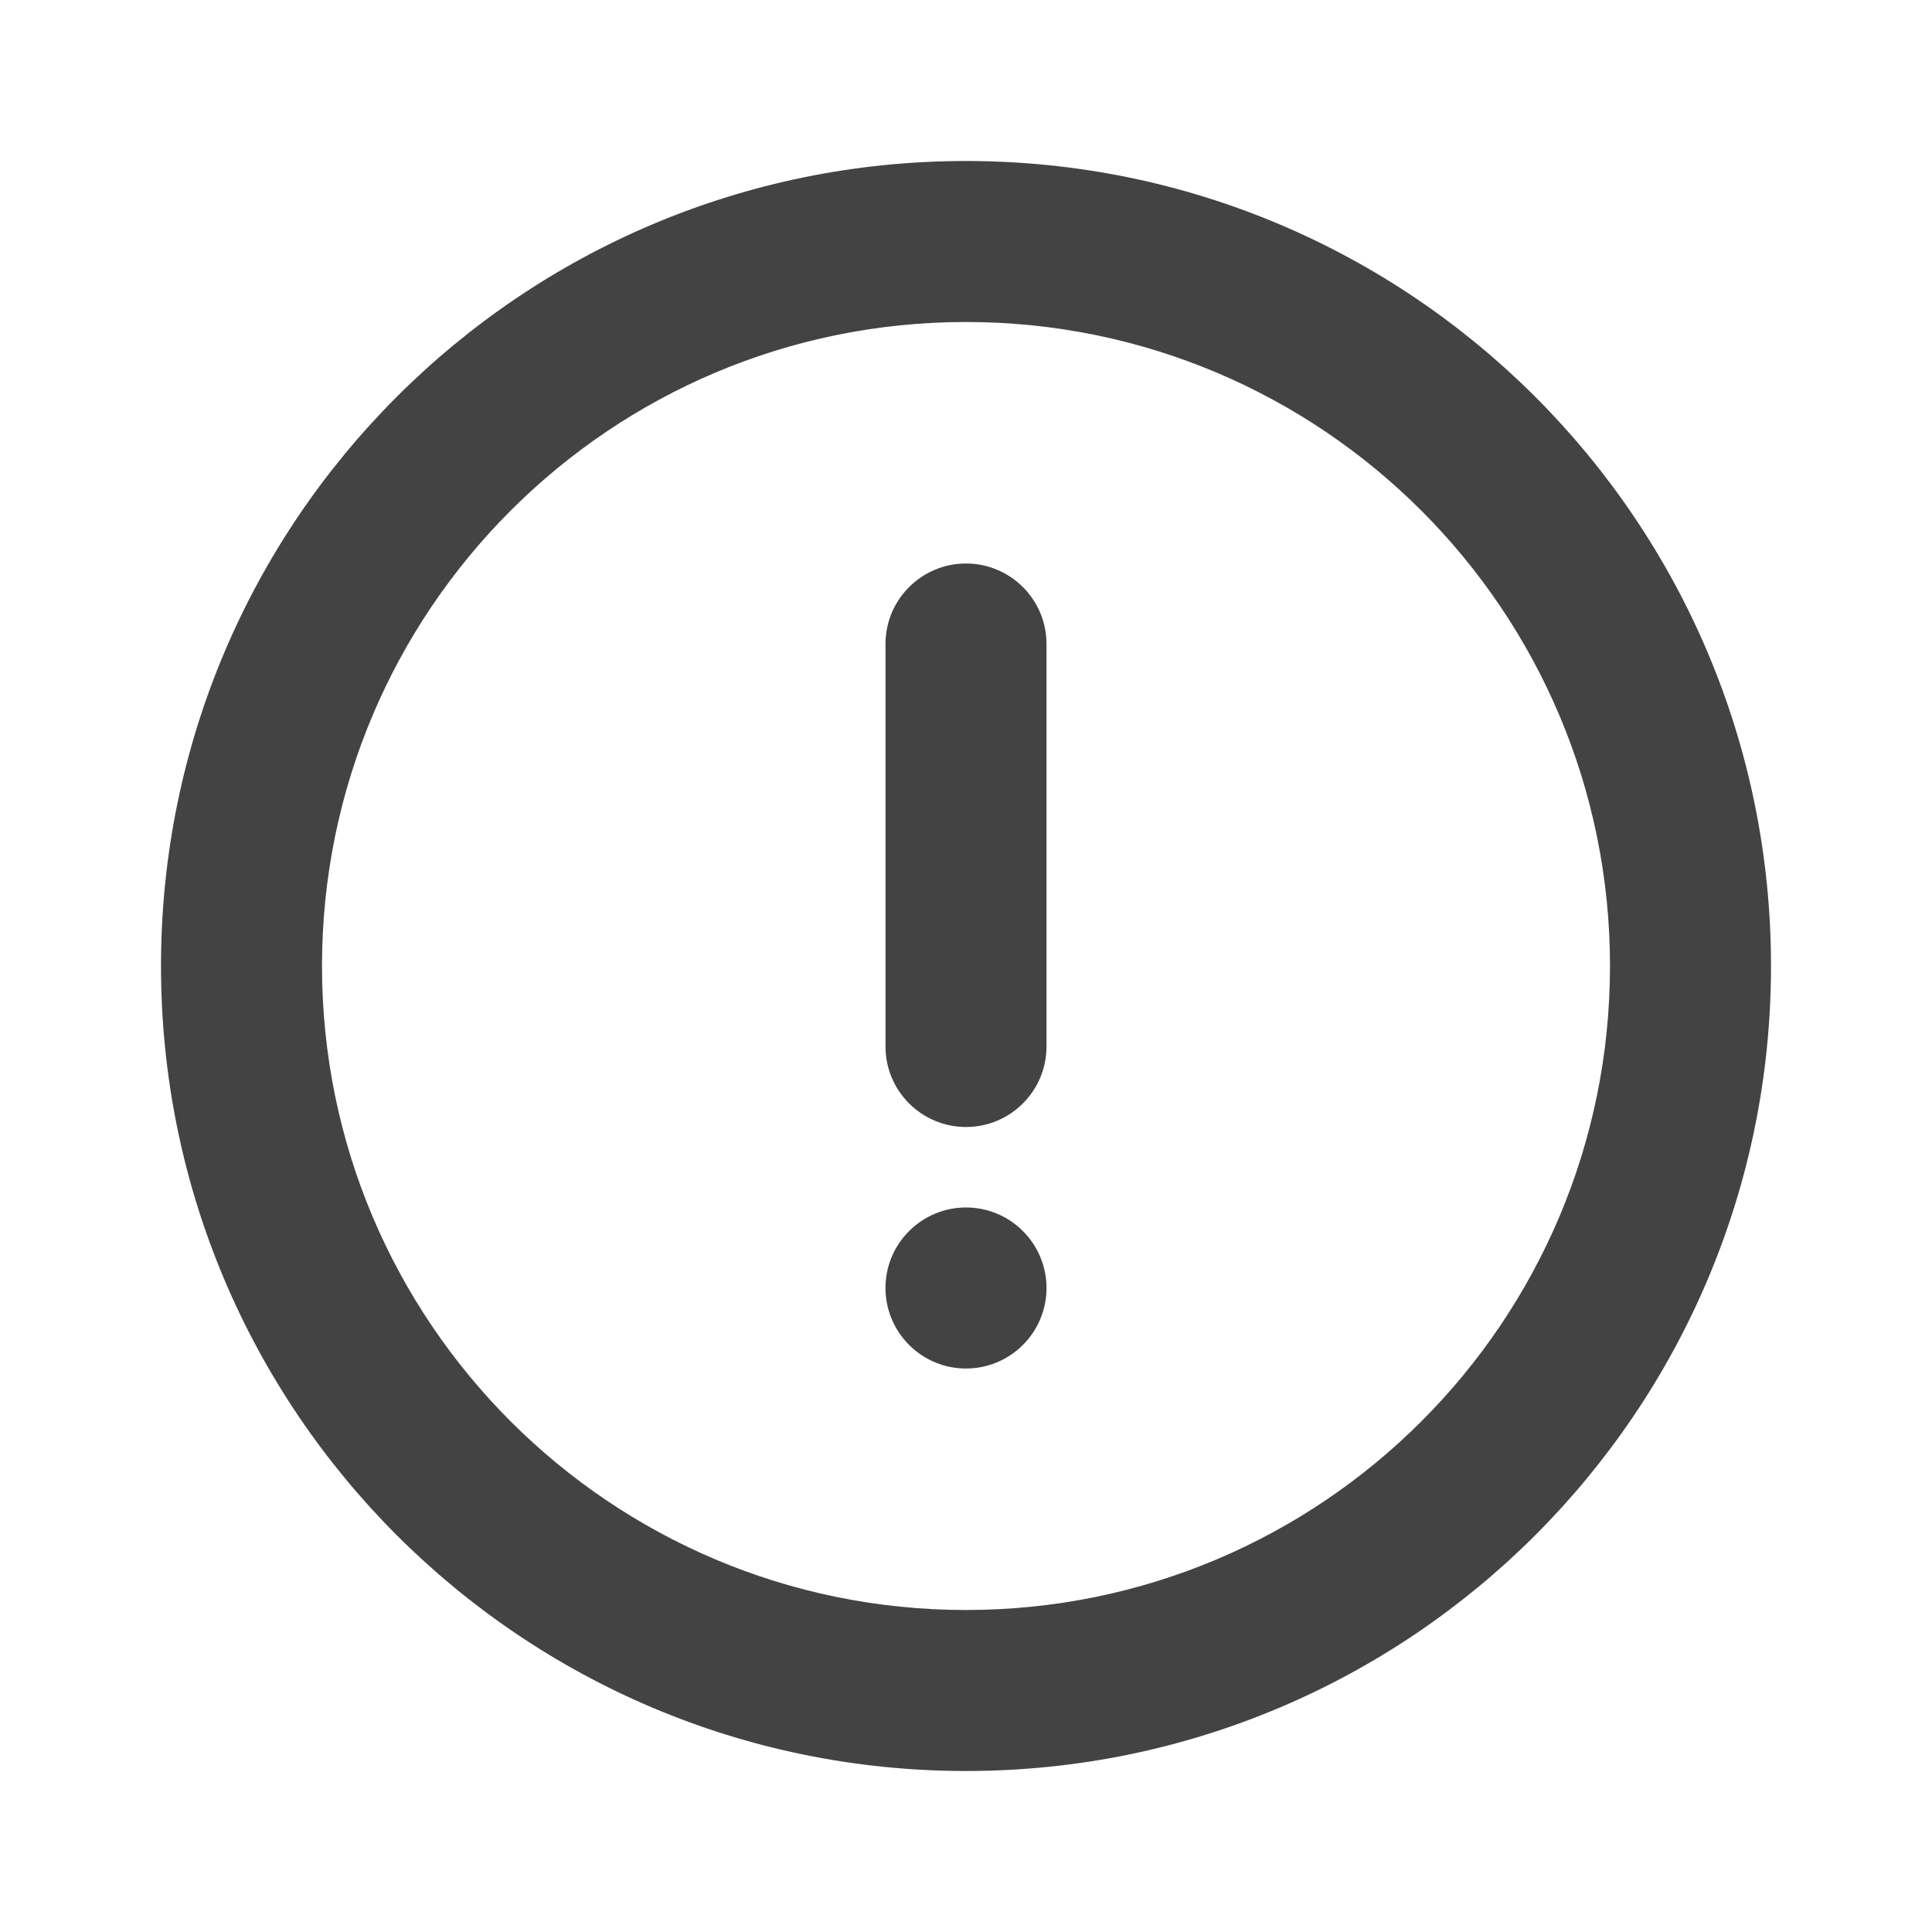
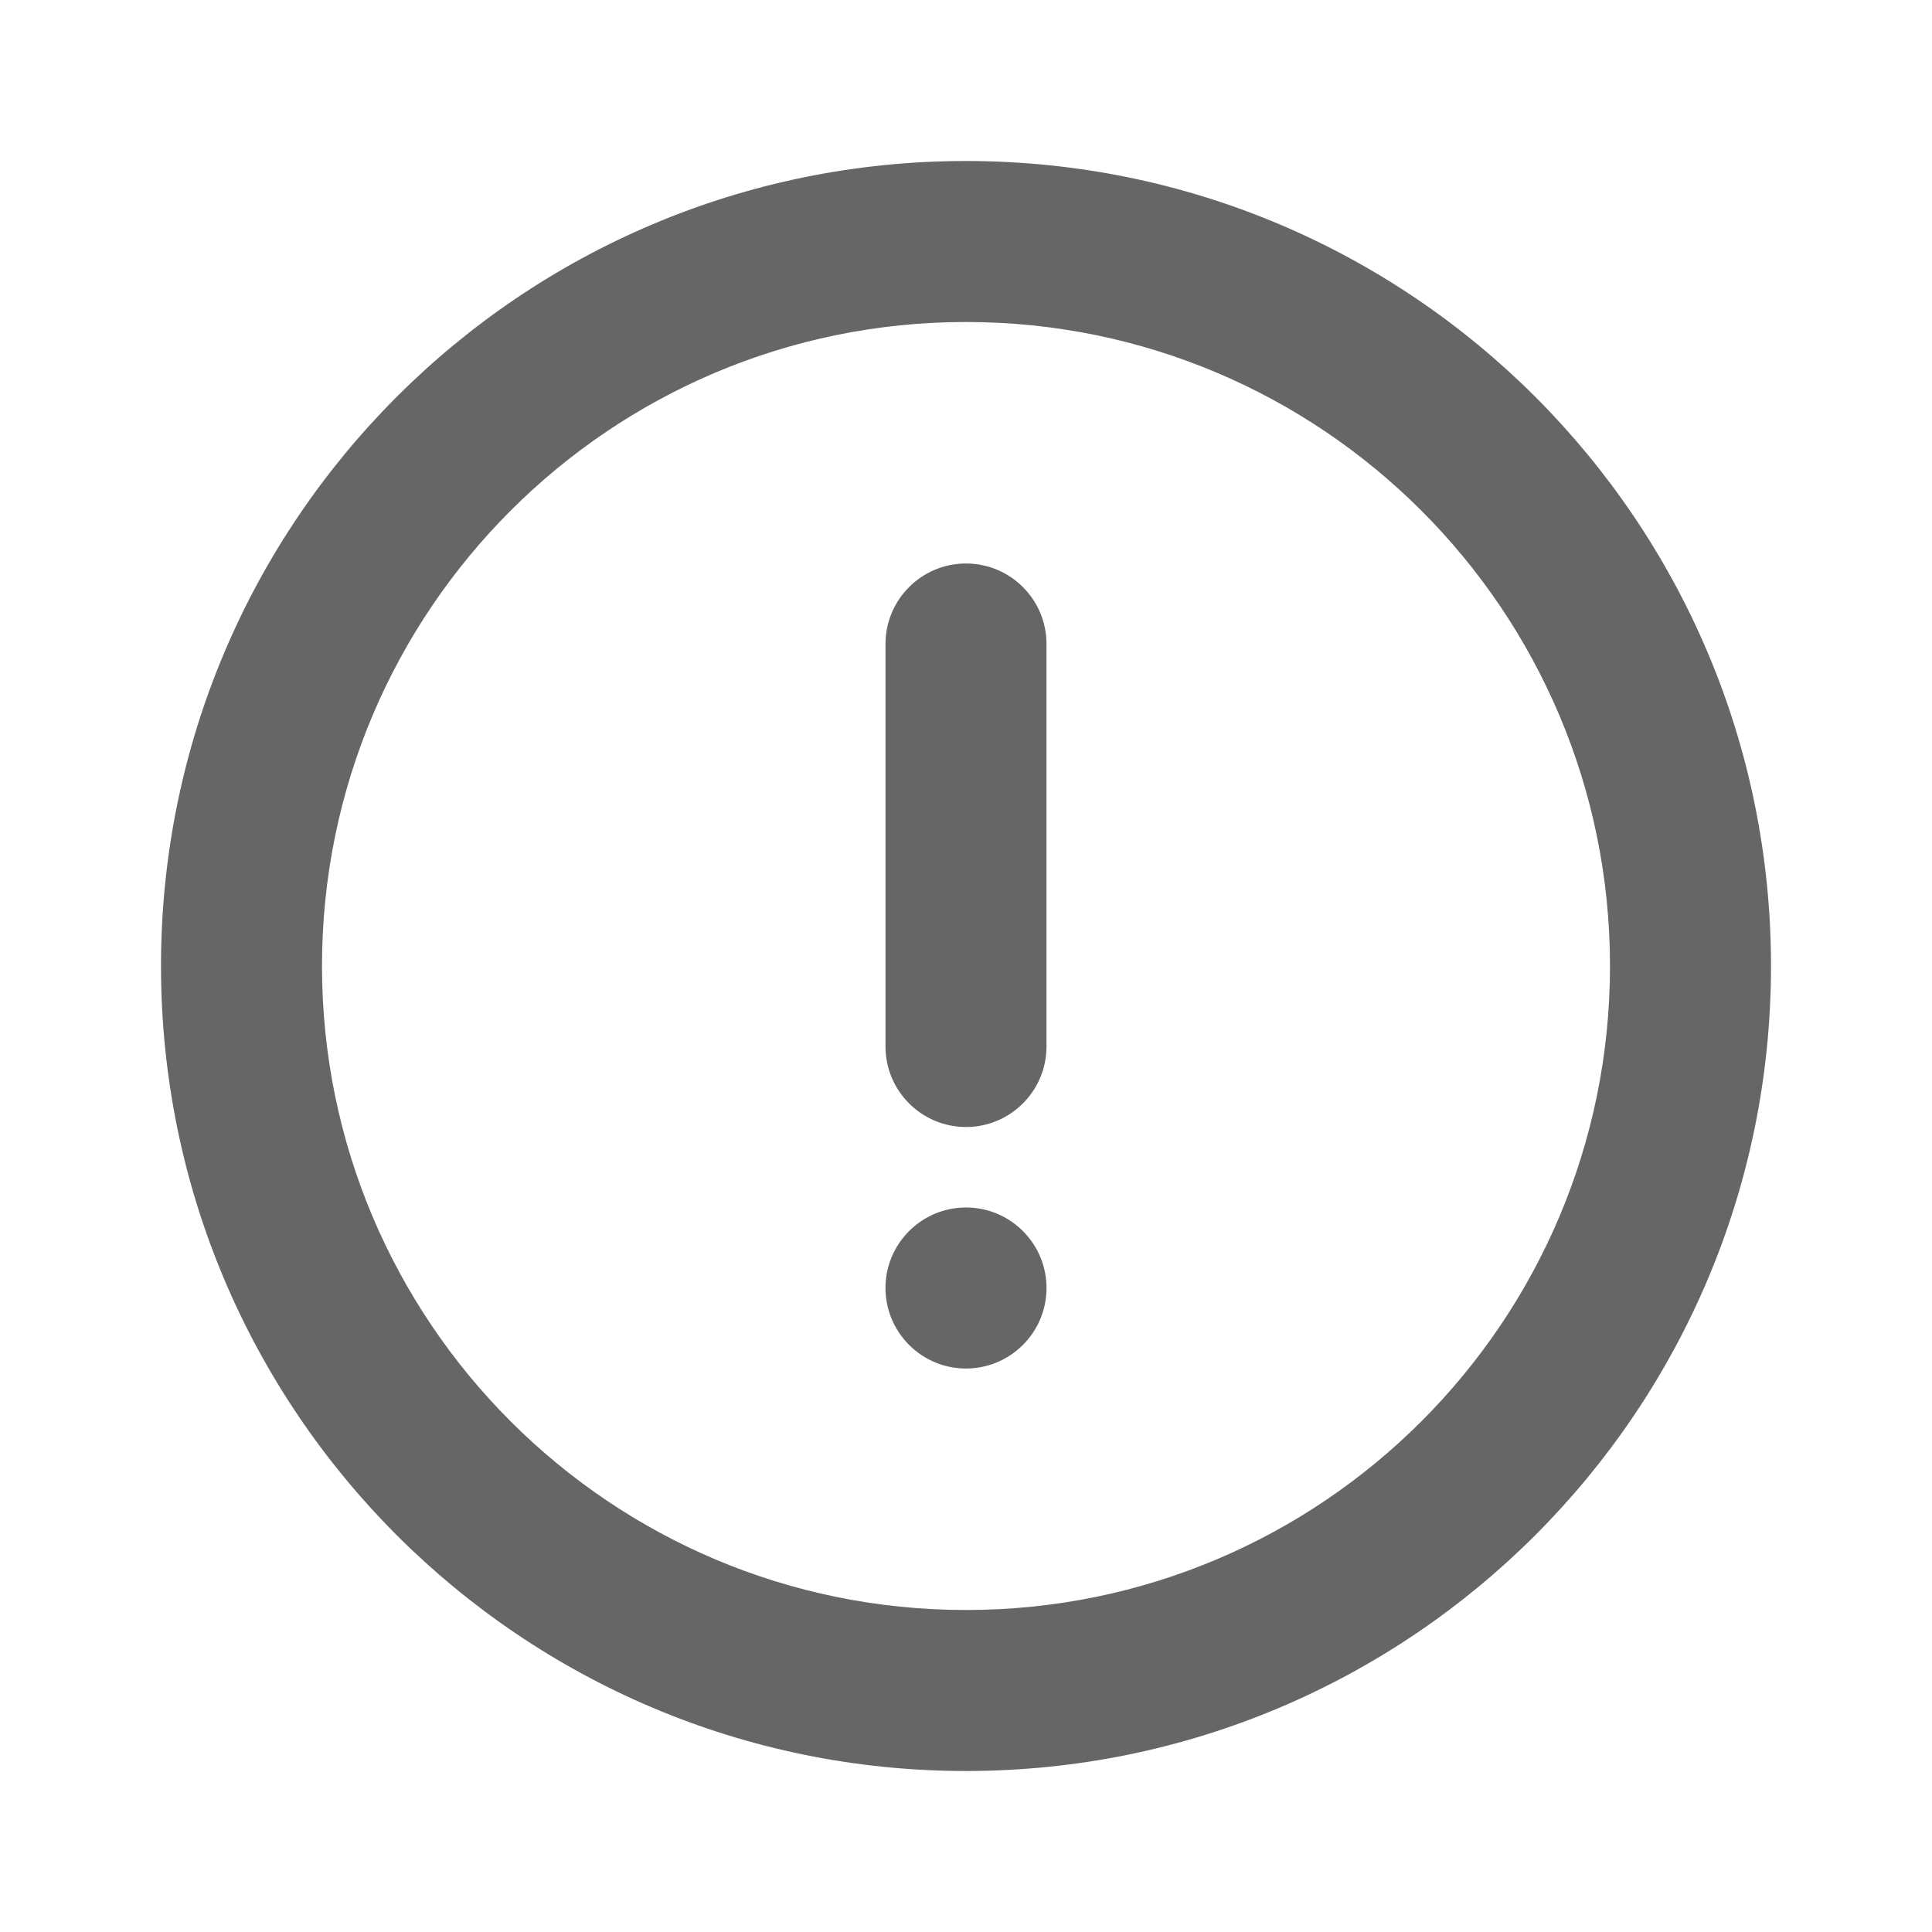
<svg xmlns="http://www.w3.org/2000/svg" version="1.1" viewBox="0 0 24 24">
-   <g fill="#434343">
+   <g fill="#666">
    <path opacity="0" d="M0,0h24v24h-24Z" />
    <path d="M12,2l-4.37114e-07,1.06581e-14c-5.523,2.41411e-07 -10,4.477 -10,10c2.41411e-07,5.523 4.477,10 10,10c5.523,-2.41411e-07 10,-4.477 10,-10l7.10543e-15,4.37114e-07c0,-5.523 -4.477,-10 -10,-10Zm0,18l-3.49691e-07,-7.10543e-15c-4.418,-1.93129e-07 -8,-3.582 -8,-8c1.93129e-07,-4.418 3.582,-8 8,-8c4.418,1.93129e-07 8,3.582 8,8v1.77636e-15c0,4.418 -3.582,8 -8,8c0,0 -3.55271e-15,0 -3.55271e-15,0Z" />
    <path d="M12.707,15.293c0.391,0.391 0.391,1.024 0,1.414c-0.391,0.391 -1.024,0.391 -1.414,0c-0.391,-0.391 -0.391,-1.024 0,-1.414c0.391,-0.391 1.024,-0.391 1.414,0" />
    <path d="M12,7l-4.37114e-08,8.88178e-16c-0.552,2.41411e-08 -1,0.448 -1,1c0,0 0,0 0,0v5l1.06581e-14,1.50996e-07c8.33927e-08,0.552 0.448,1 1,1c0.552,-8.33927e-08 1,-0.448 1,-1v-5v0c0,-0.552 -0.448,-1 -1,-1Z" />
  </g>
</svg>
